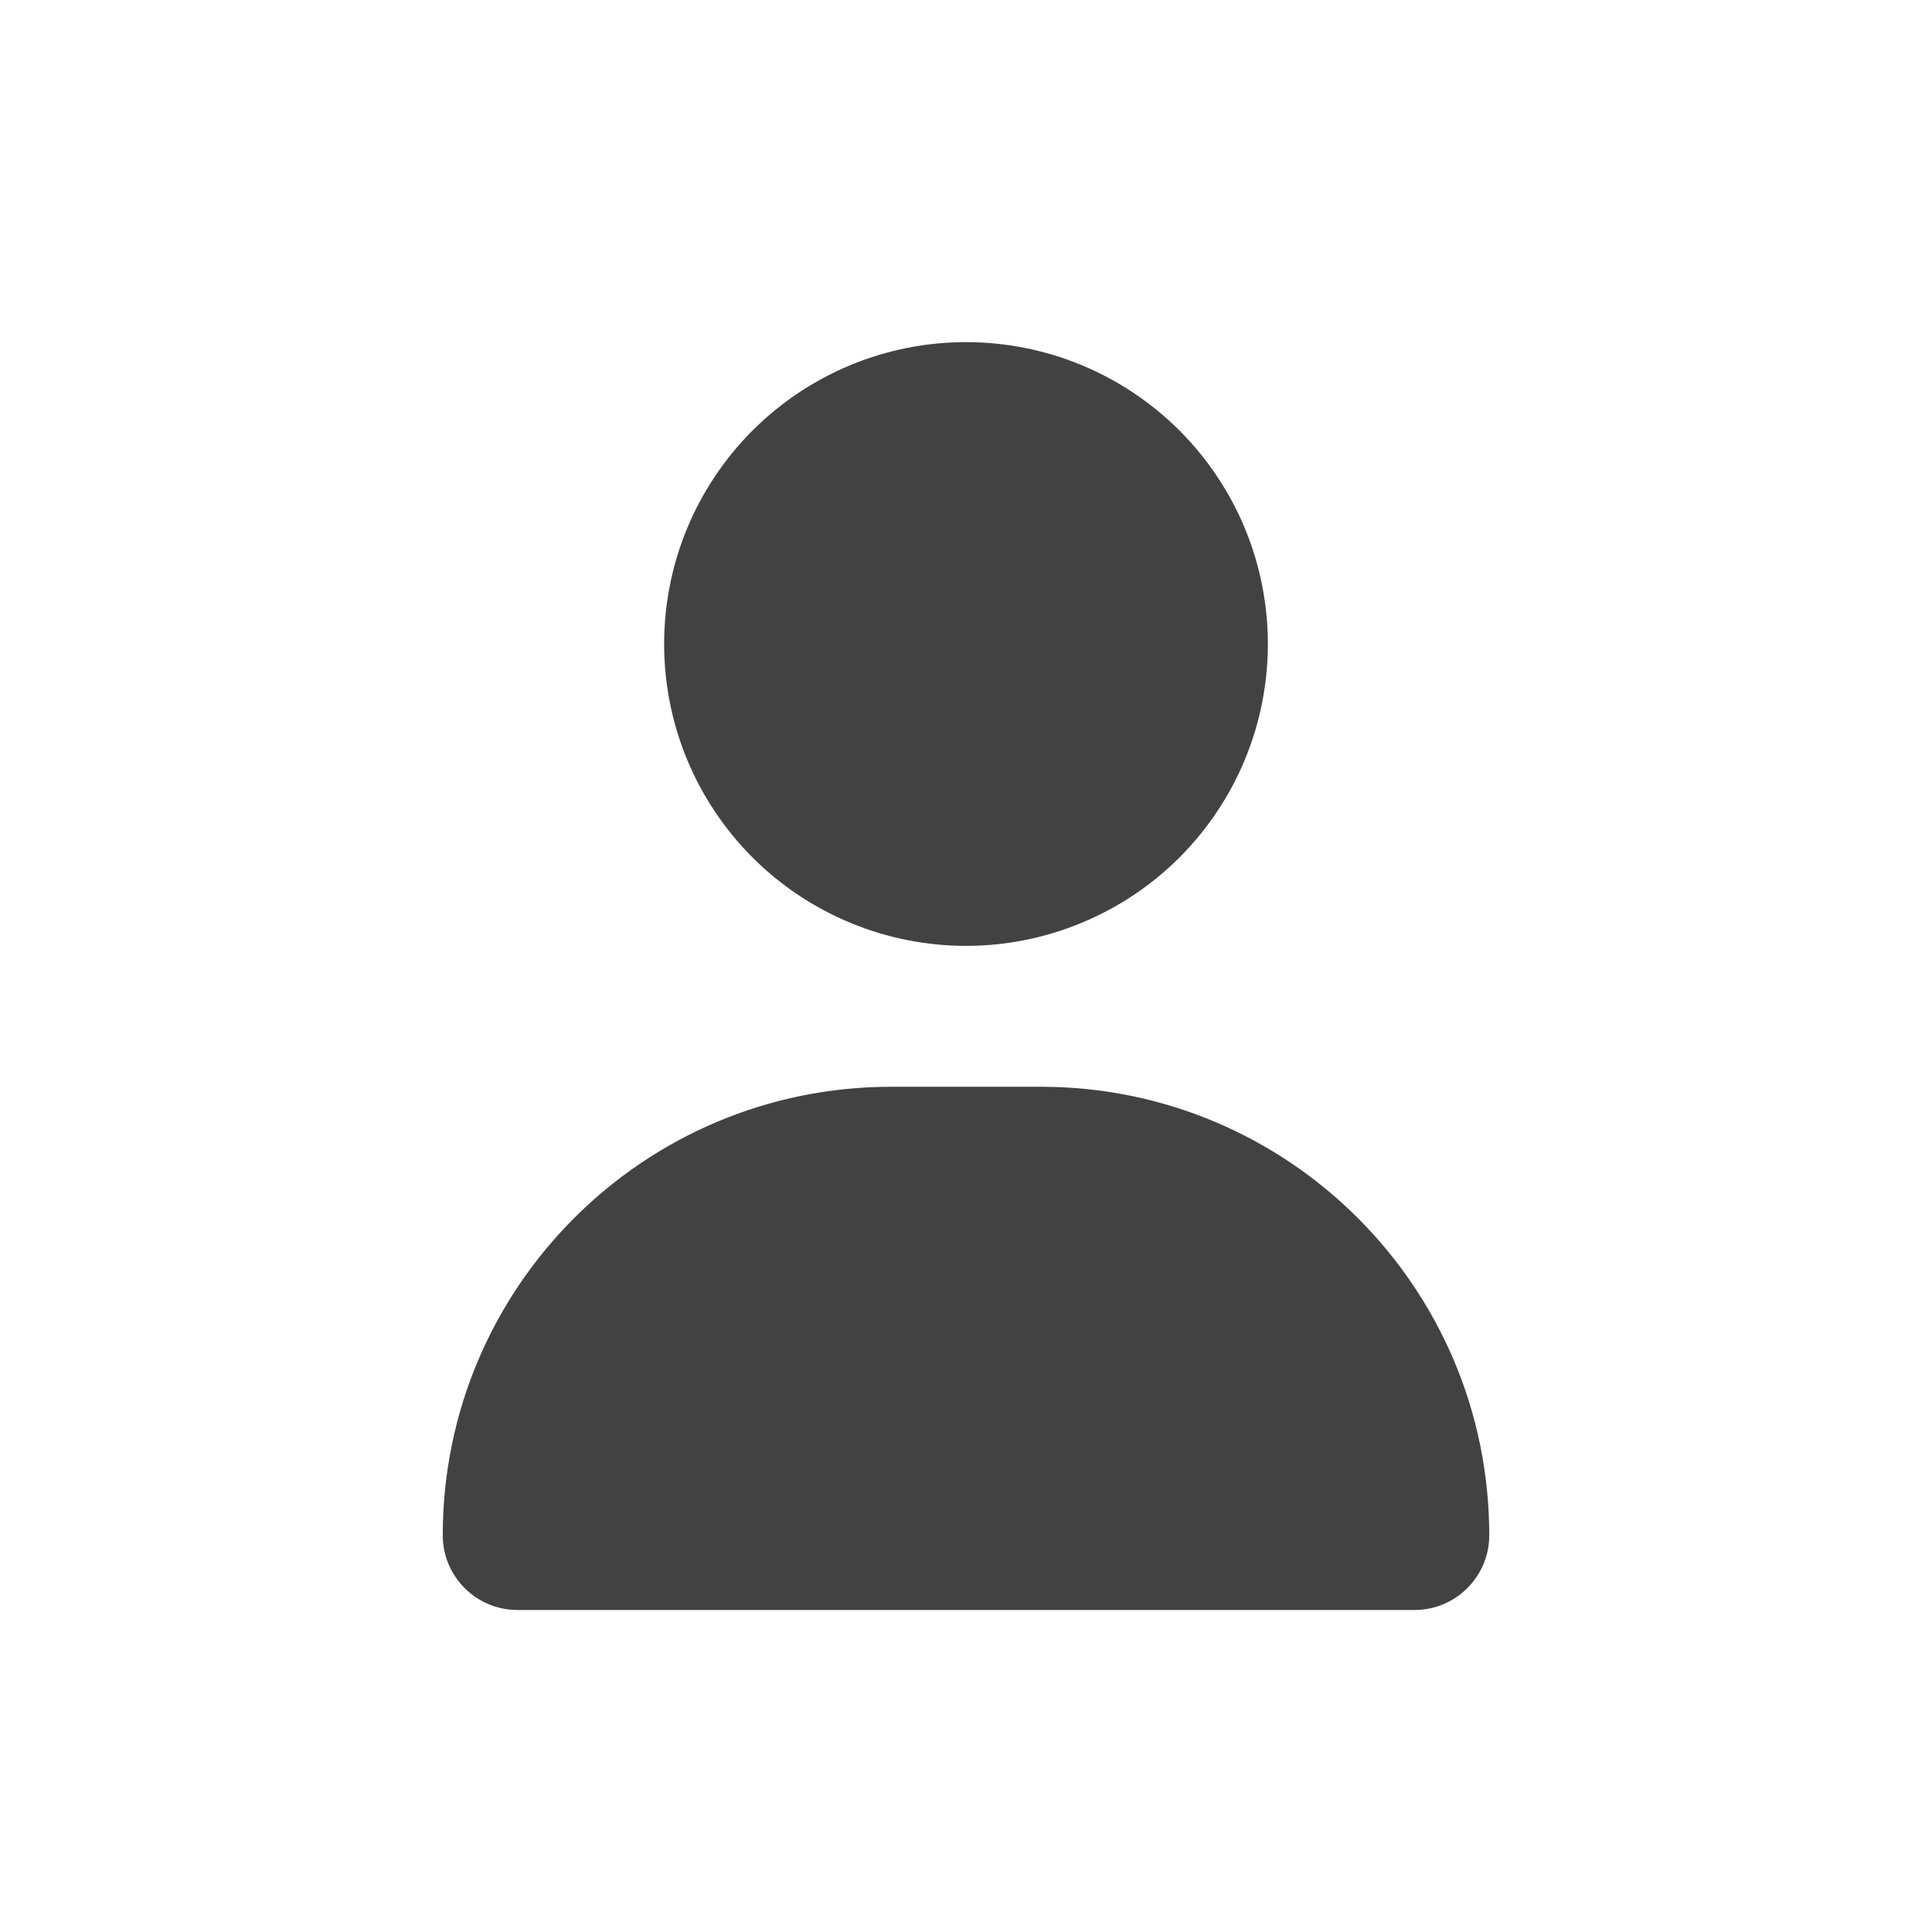
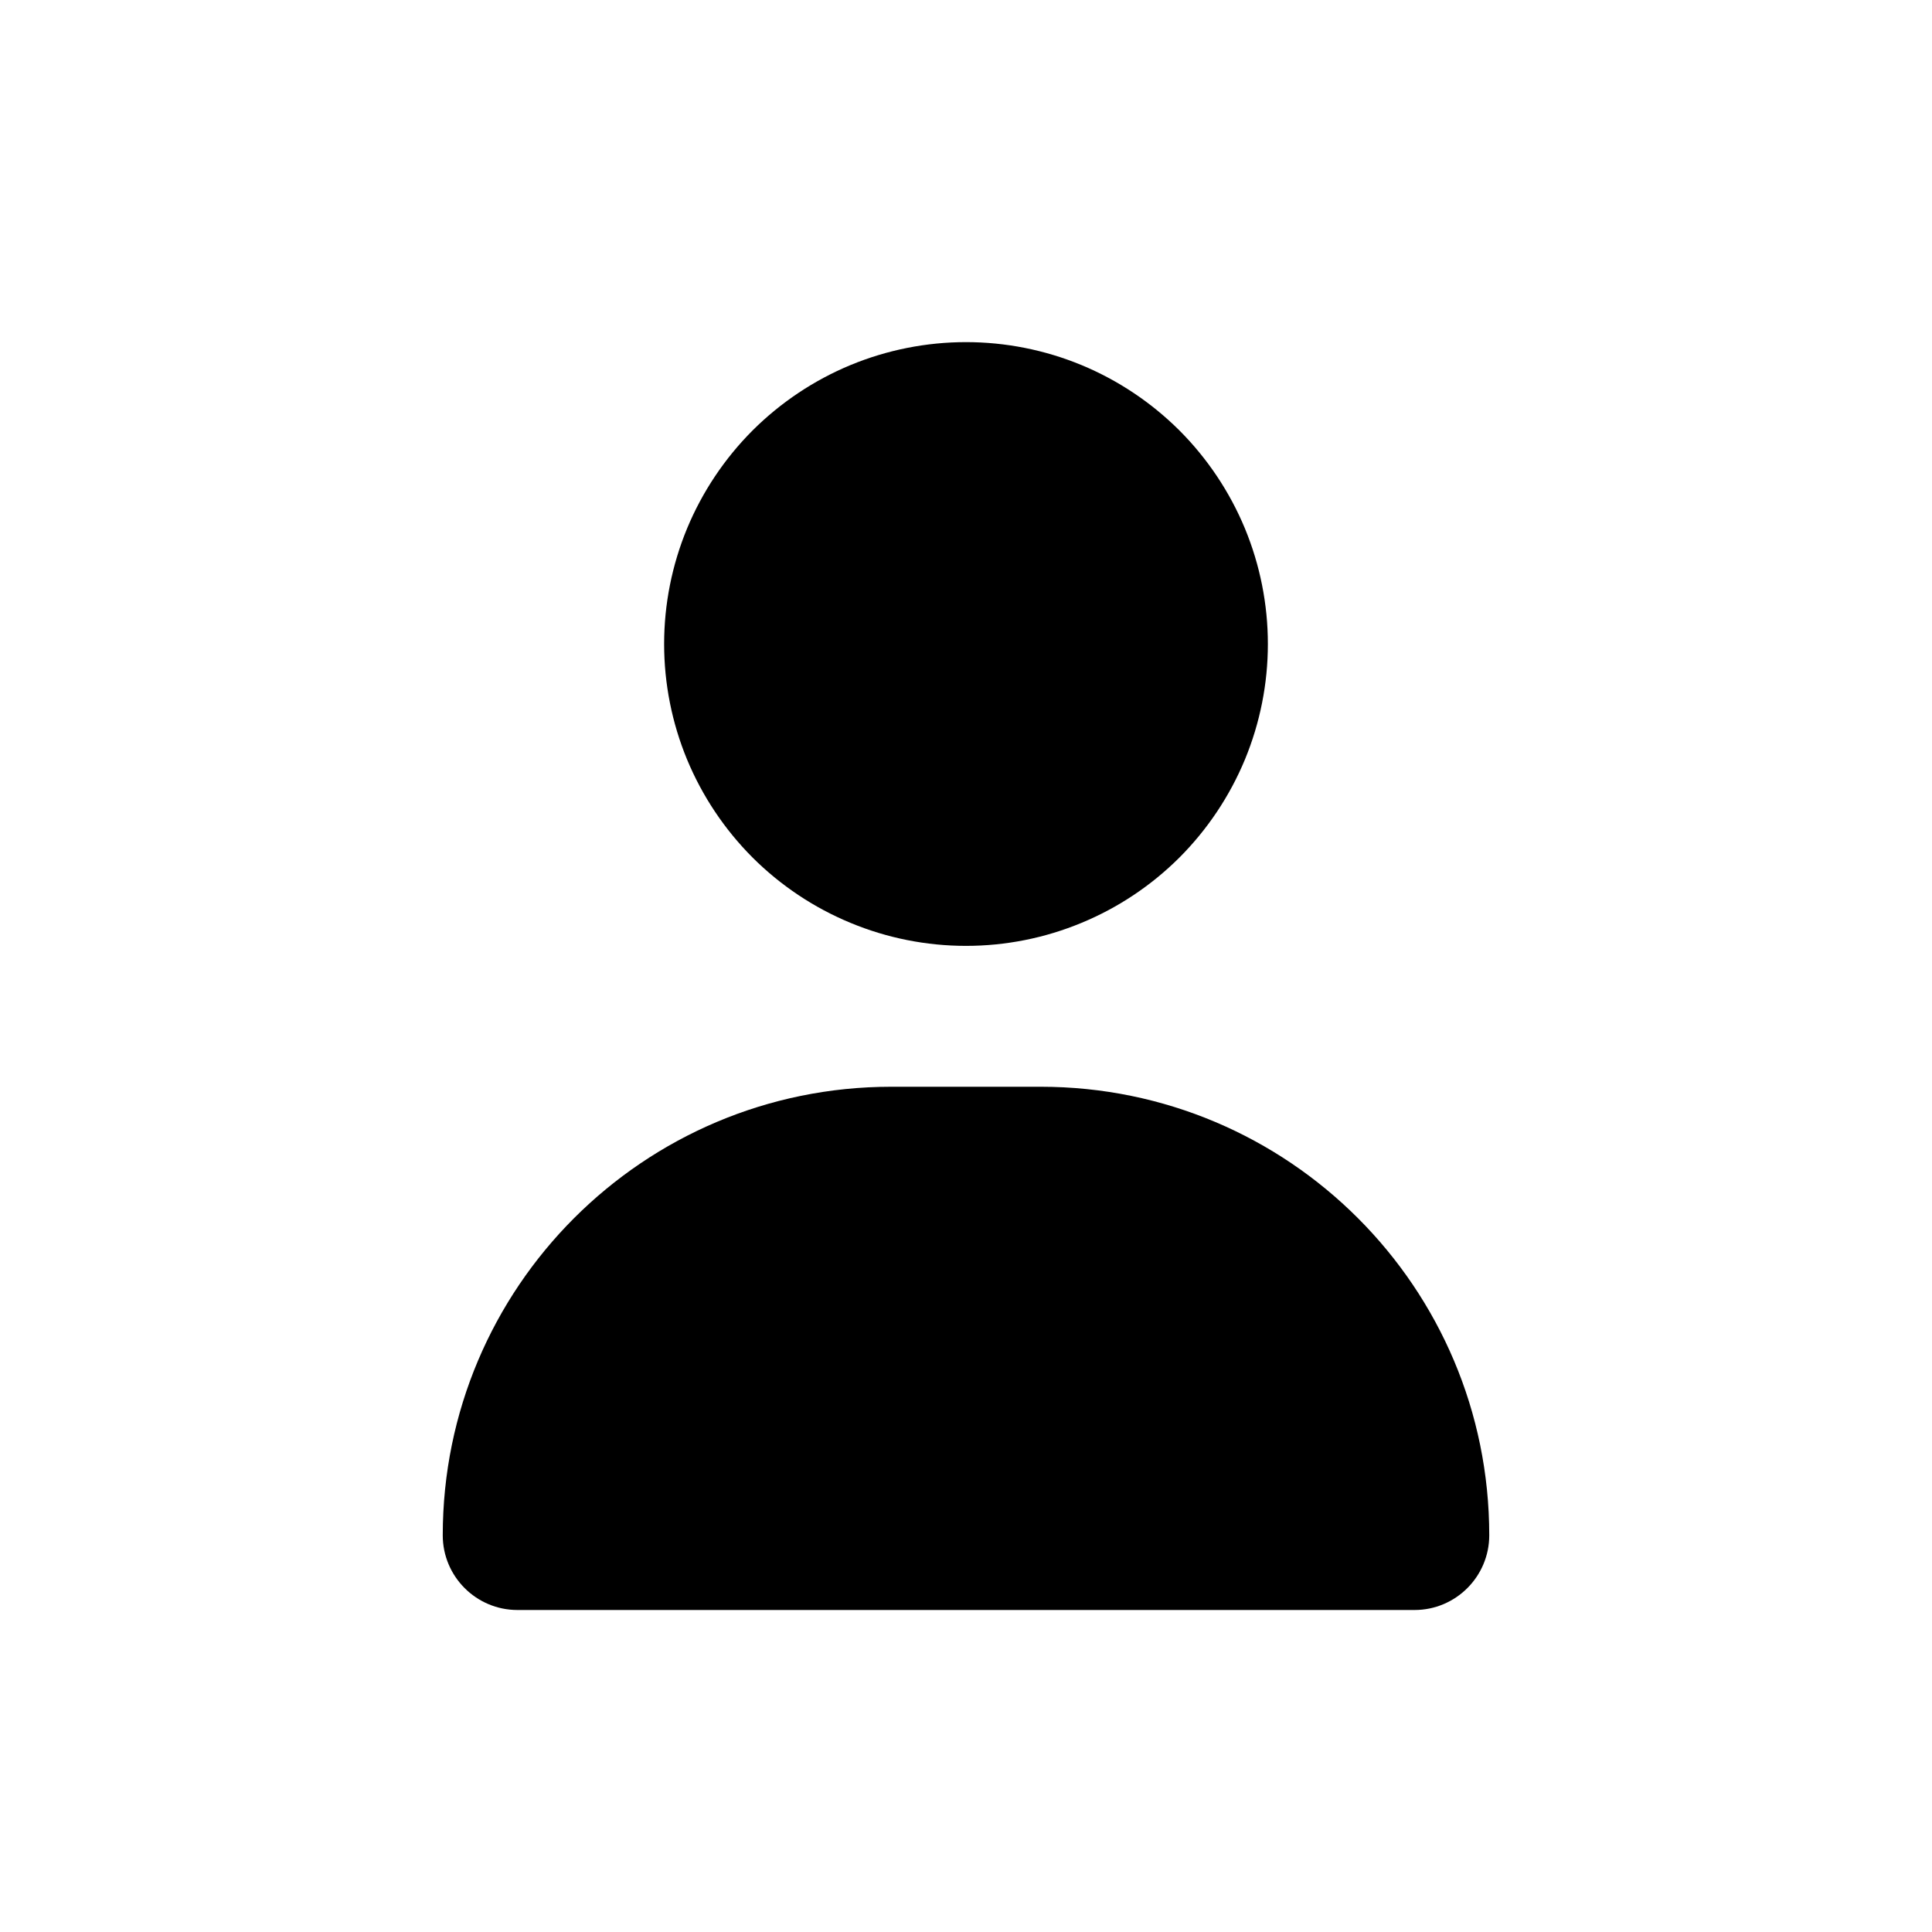
<svg xmlns="http://www.w3.org/2000/svg" width="24" height="24" viewBox="20 0 22 24" fill="none">
-   <path d="M31 11.75C31.492 11.75 31.98 11.653 32.435 11.464C32.89 11.276 33.303 11 33.652 10.652C34 10.303 34.276 9.89 34.465 9.435C34.653 8.98 34.75 8.492 34.75 8C34.75 7.508 34.653 7.02 34.465 6.565C34.276 6.11 34 5.697 33.652 5.348C33.303 5 32.89 4.724 32.435 4.535C31.98 4.347 31.492 4.25 31 4.25C30.508 4.25 30.02 4.347 29.565 4.535C29.11 4.724 28.697 5 28.348 5.348C28 5.697 27.724 6.11 27.535 6.565C27.347 7.02 27.25 7.508 27.25 8C27.25 8.492 27.347 8.98 27.535 9.435C27.724 9.89 28 10.303 28.348 10.652C28.697 11 29.11 11.276 29.565 11.464C30.02 11.653 30.508 11.75 31 11.75ZM30.072 13.5C26.994 13.5 24.5 15.994 24.5 19.072C24.5 19.584 24.916 20 25.428 20H36.572C37.084 20 37.5 19.584 37.5 19.072C37.5 15.994 35.006 13.5 31.928 13.5H30.072Z" fill="#424242" />
+   <path d="M31 11.75C31.492 11.75 31.98 11.653 32.435 11.464C32.89 11.276 33.303 11 33.652 10.652C34 10.303 34.276 9.89 34.465 9.435C34.653 8.98 34.75 8.492 34.75 8C34.75 7.508 34.653 7.02 34.465 6.565C34.276 6.11 34 5.697 33.652 5.348C33.303 5 32.89 4.724 32.435 4.535C31.98 4.347 31.492 4.25 31 4.25C30.508 4.25 30.02 4.347 29.565 4.535C29.11 4.724 28.697 5 28.348 5.348C28 5.697 27.724 6.11 27.535 6.565C27.347 7.02 27.25 7.508 27.25 8C27.25 8.492 27.347 8.98 27.535 9.435C27.724 9.89 28 10.303 28.348 10.652C28.697 11 29.11 11.276 29.565 11.464C30.02 11.653 30.508 11.75 31 11.75ZM30.072 13.5C26.994 13.5 24.5 15.994 24.5 19.072C24.5 19.584 24.916 20 25.428 20H36.572C37.084 20 37.5 19.584 37.5 19.072C37.5 15.994 35.006 13.5 31.928 13.5H30.072Z" fill="currentColor" />
</svg>
